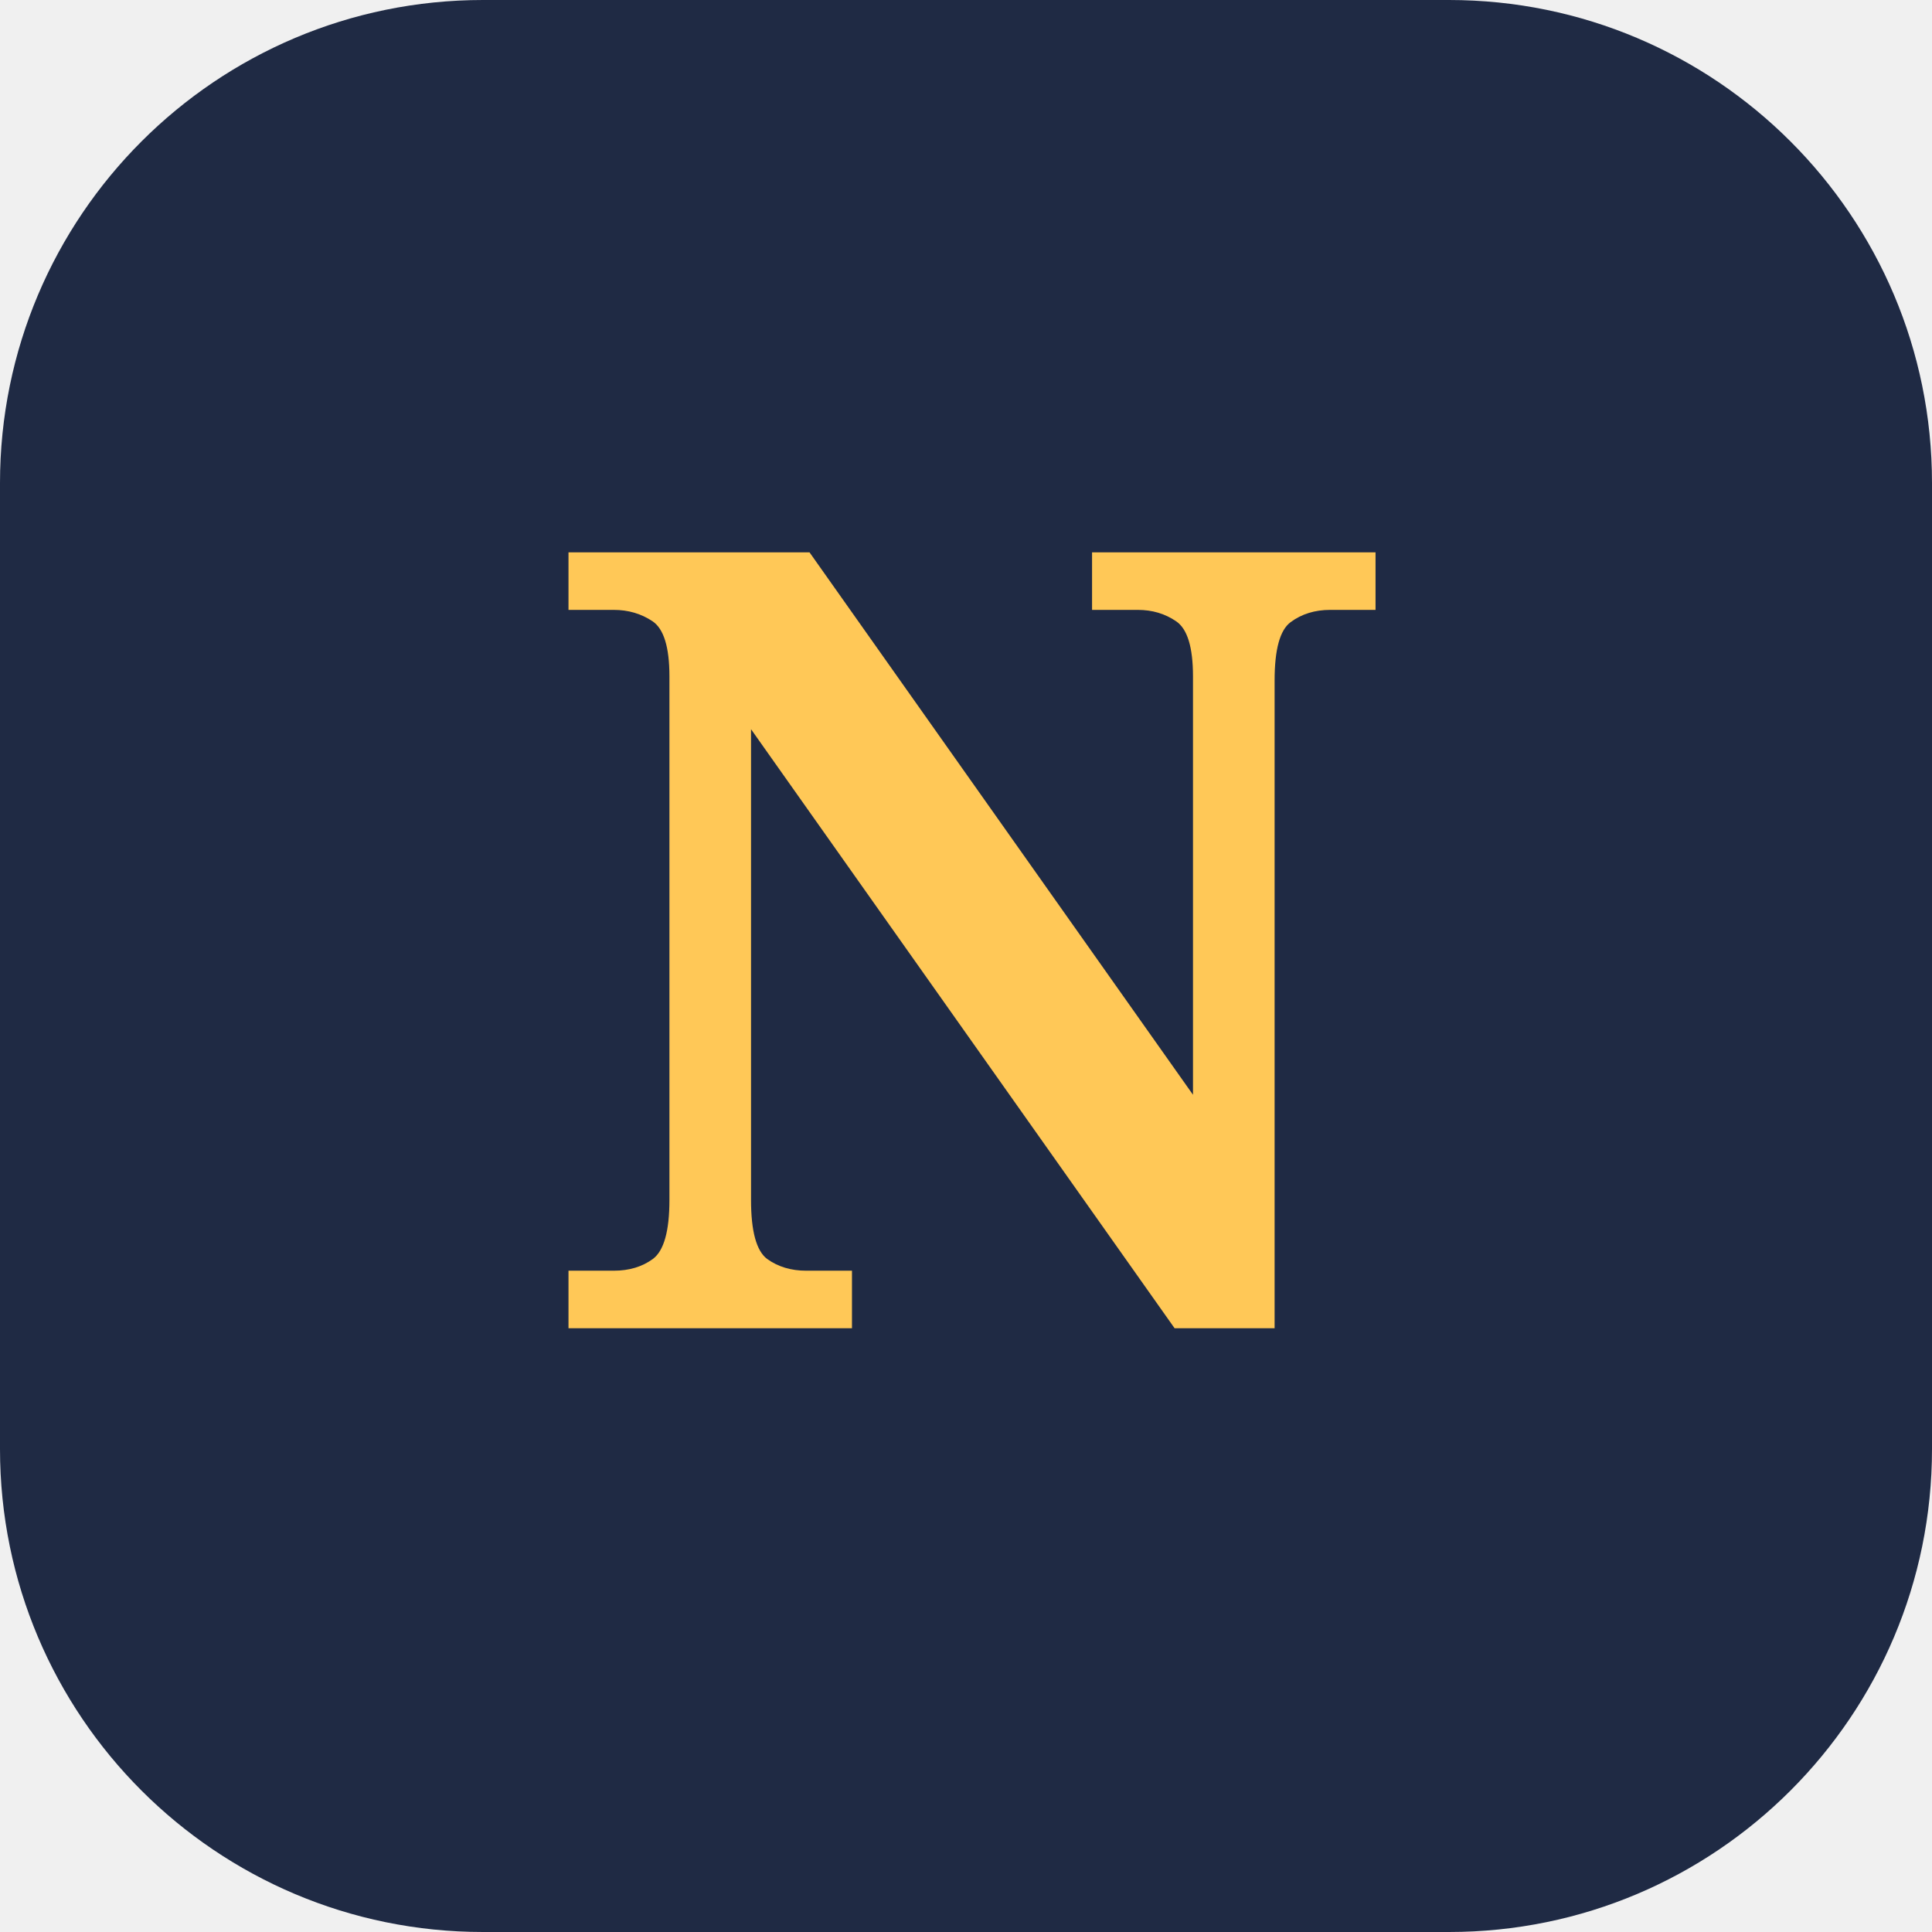
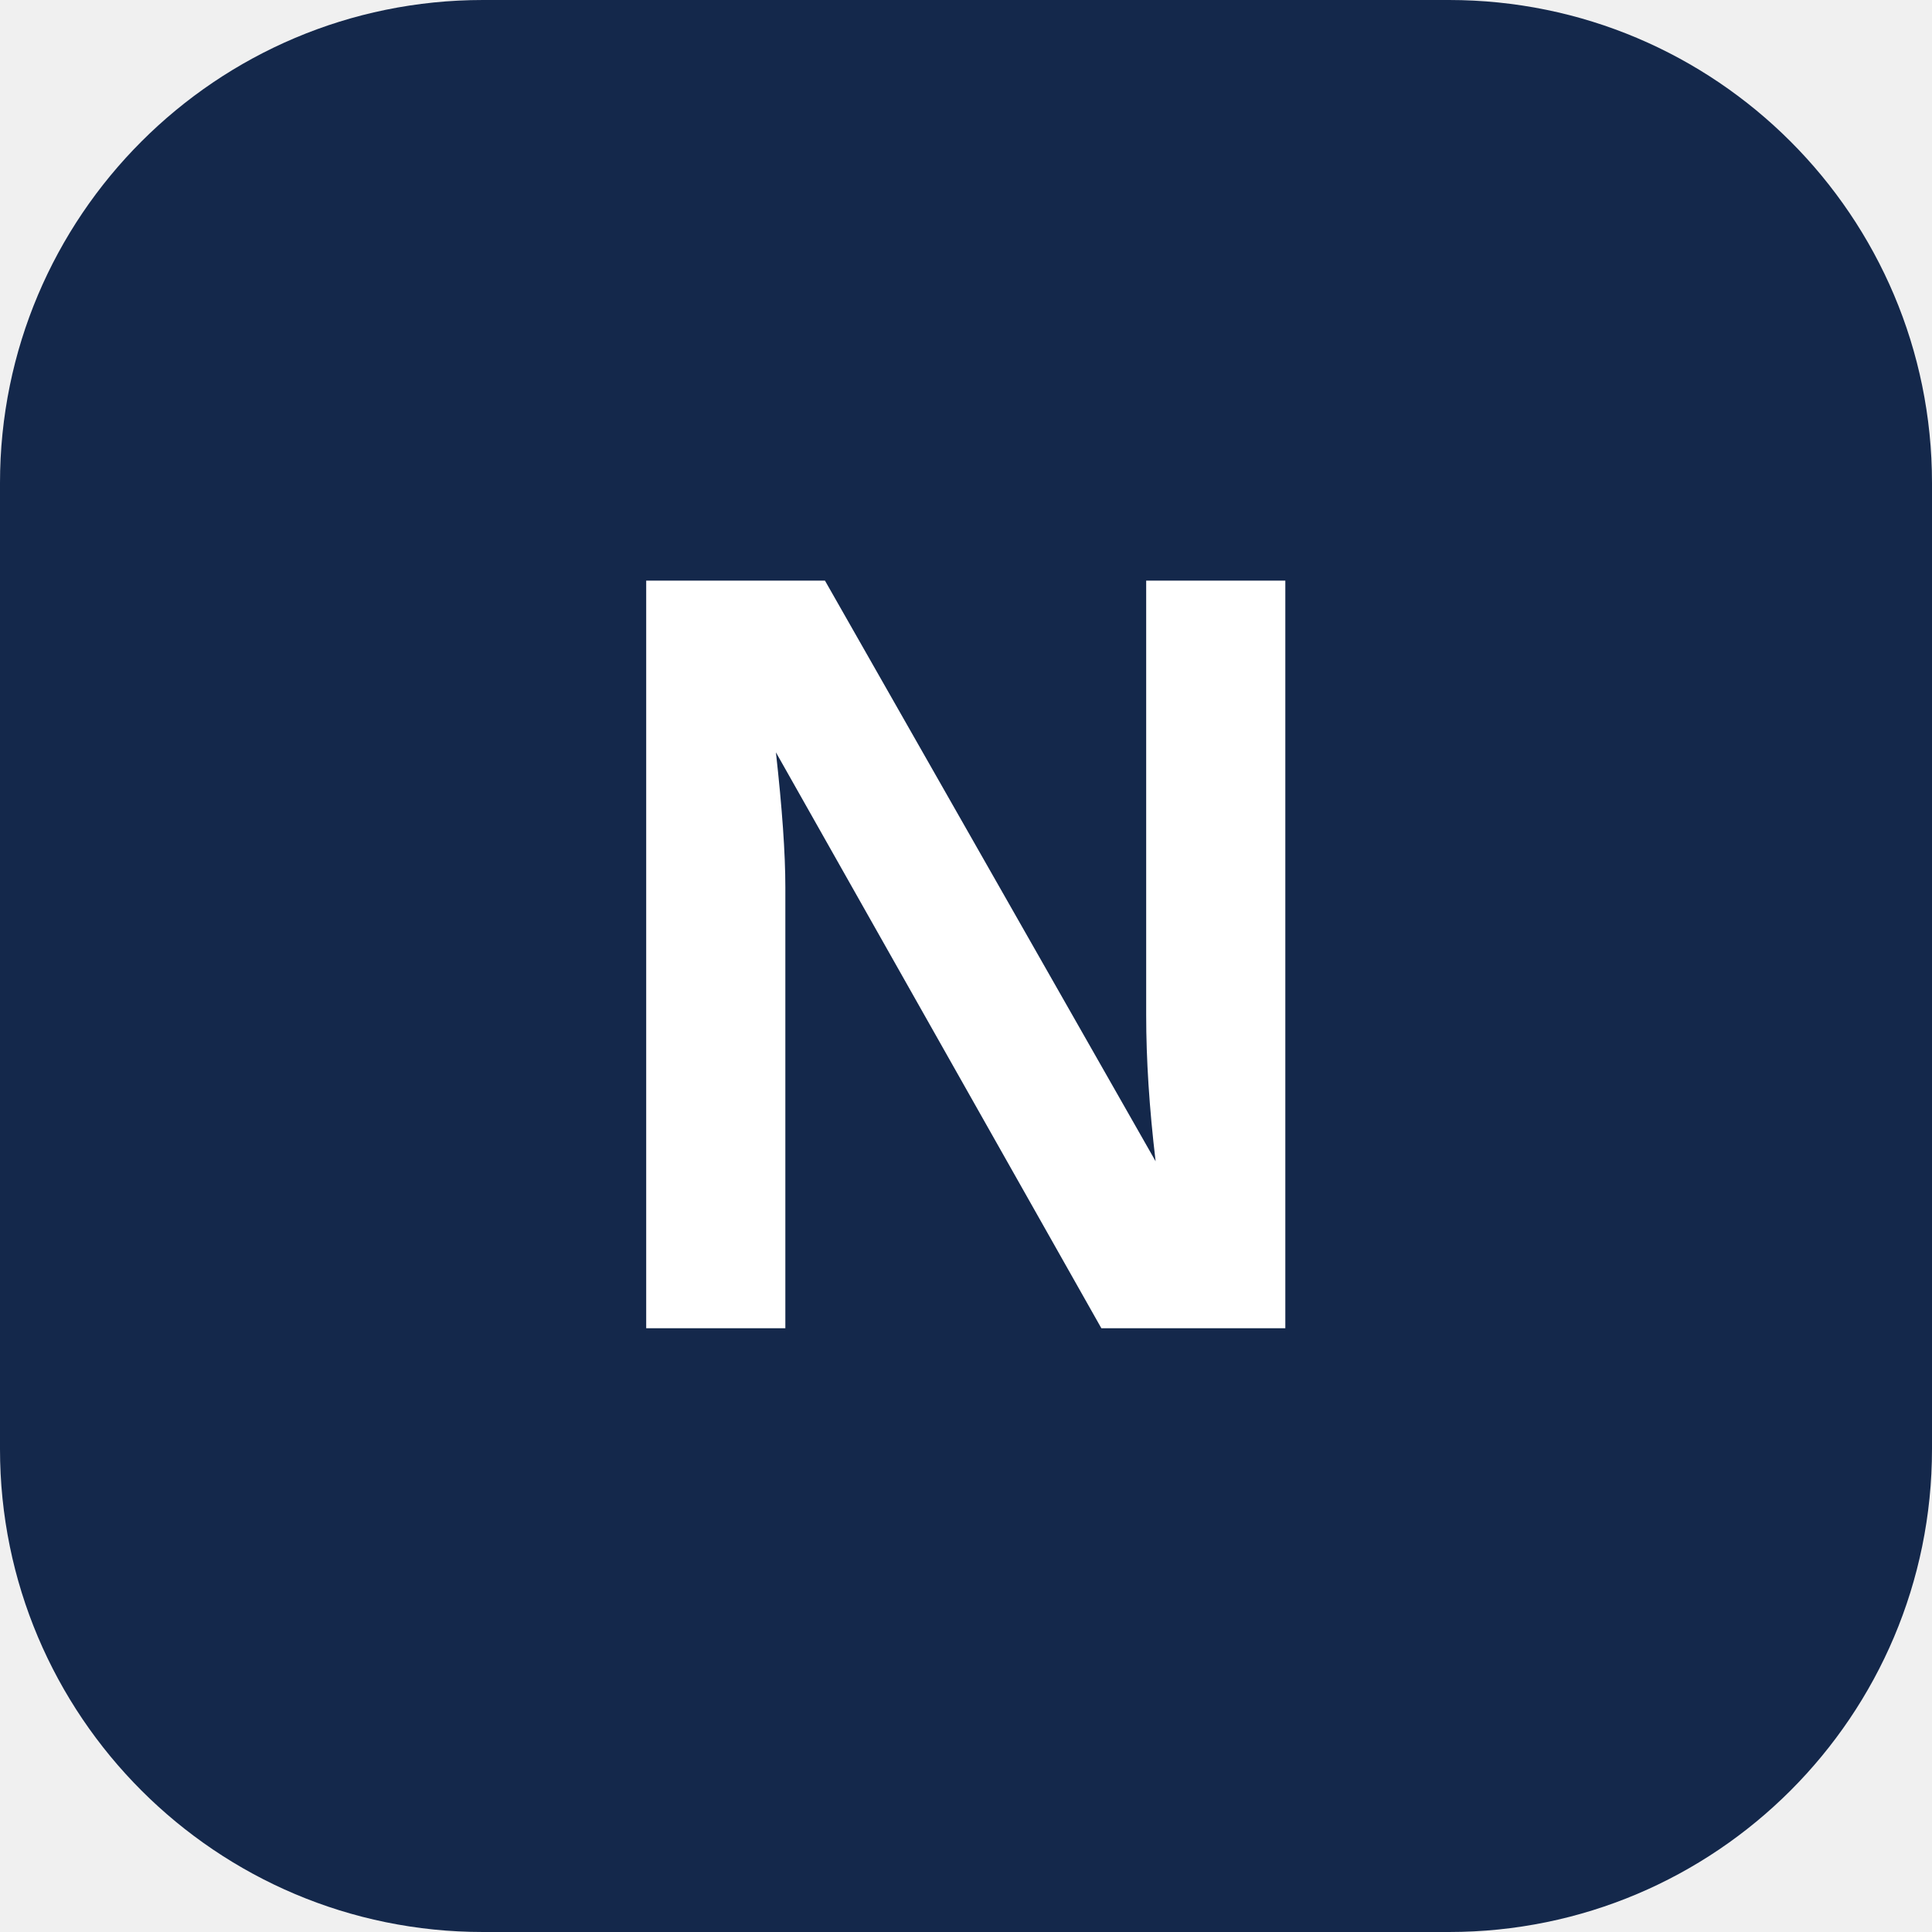
<svg xmlns="http://www.w3.org/2000/svg" viewBox="0 0 64 64">
-   <rect width="64" height="64" rx="16" fill="#1f2a44" />
-   <text x="32" y="44" font-family="Georgia, serif" font-size="36" font-weight="700" fill="#ffc857" text-anchor="middle">N</text>
+   <rect width="64" height="64" rx="16" fill="#14284b" />
+   <text x="32" y="44" font-family="Arial, sans-serif" font-size="36" font-weight="700" fill="#ffffff" text-anchor="middle">N</text>
</svg>
